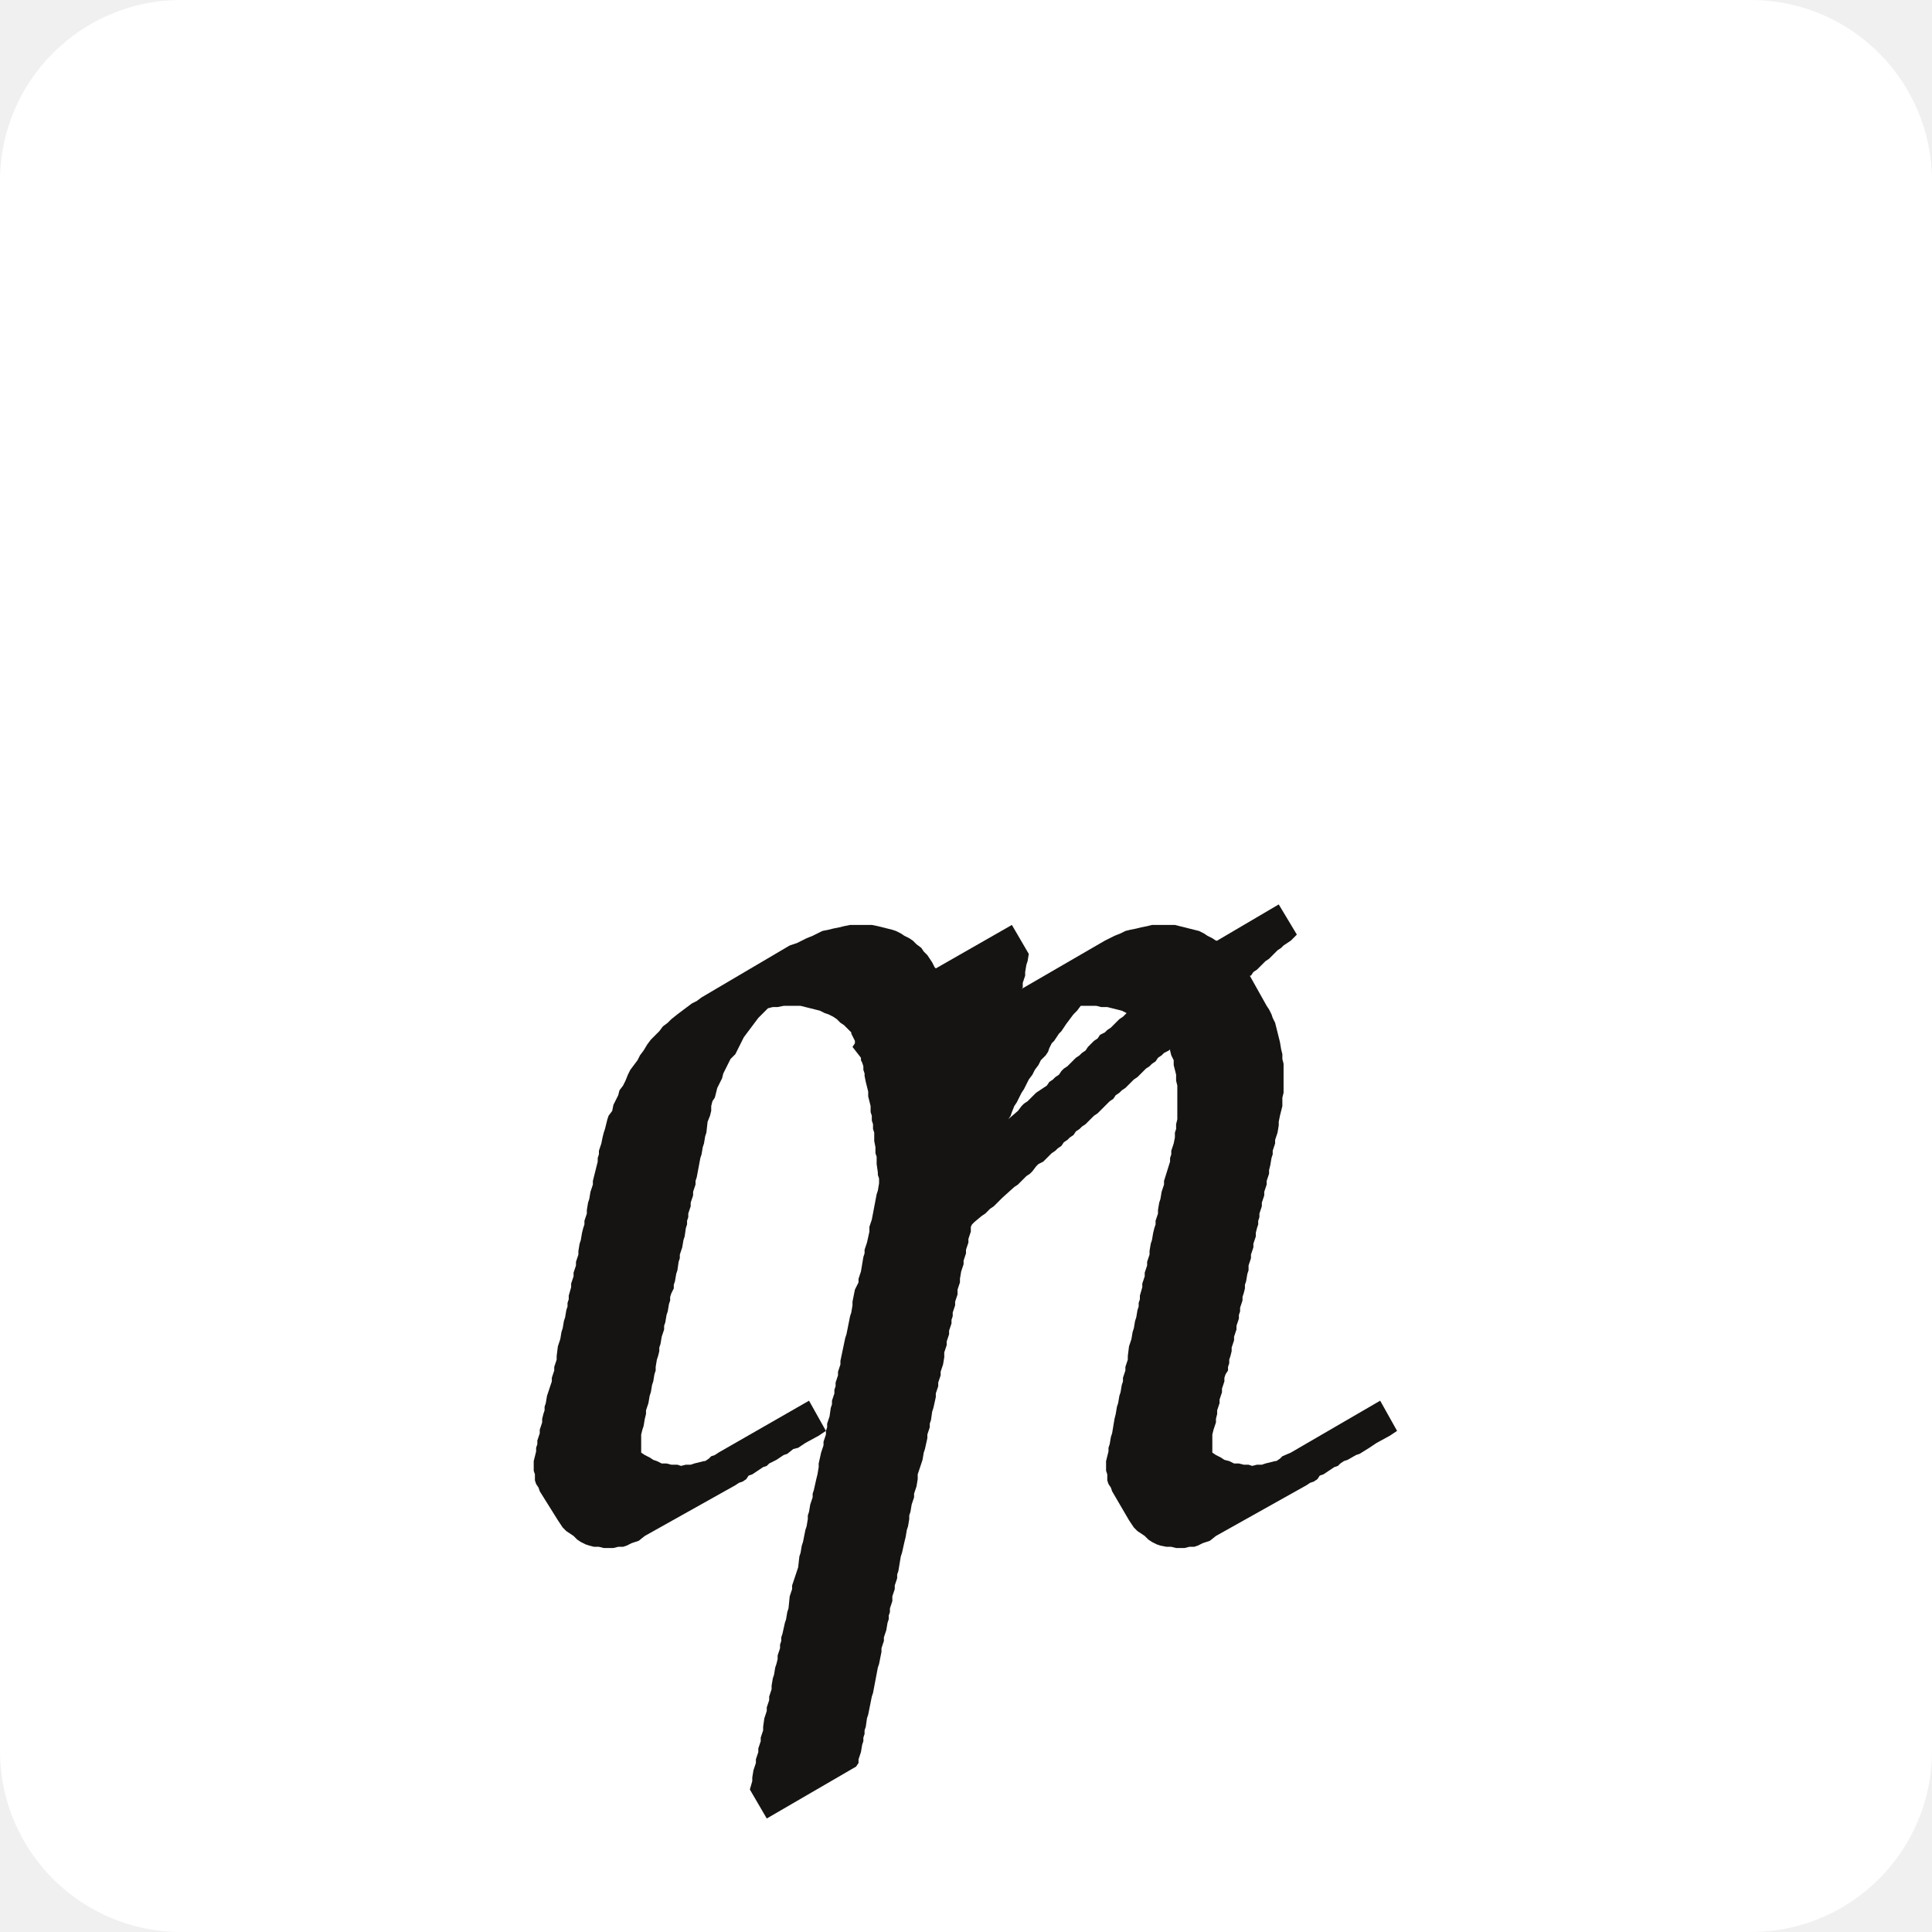
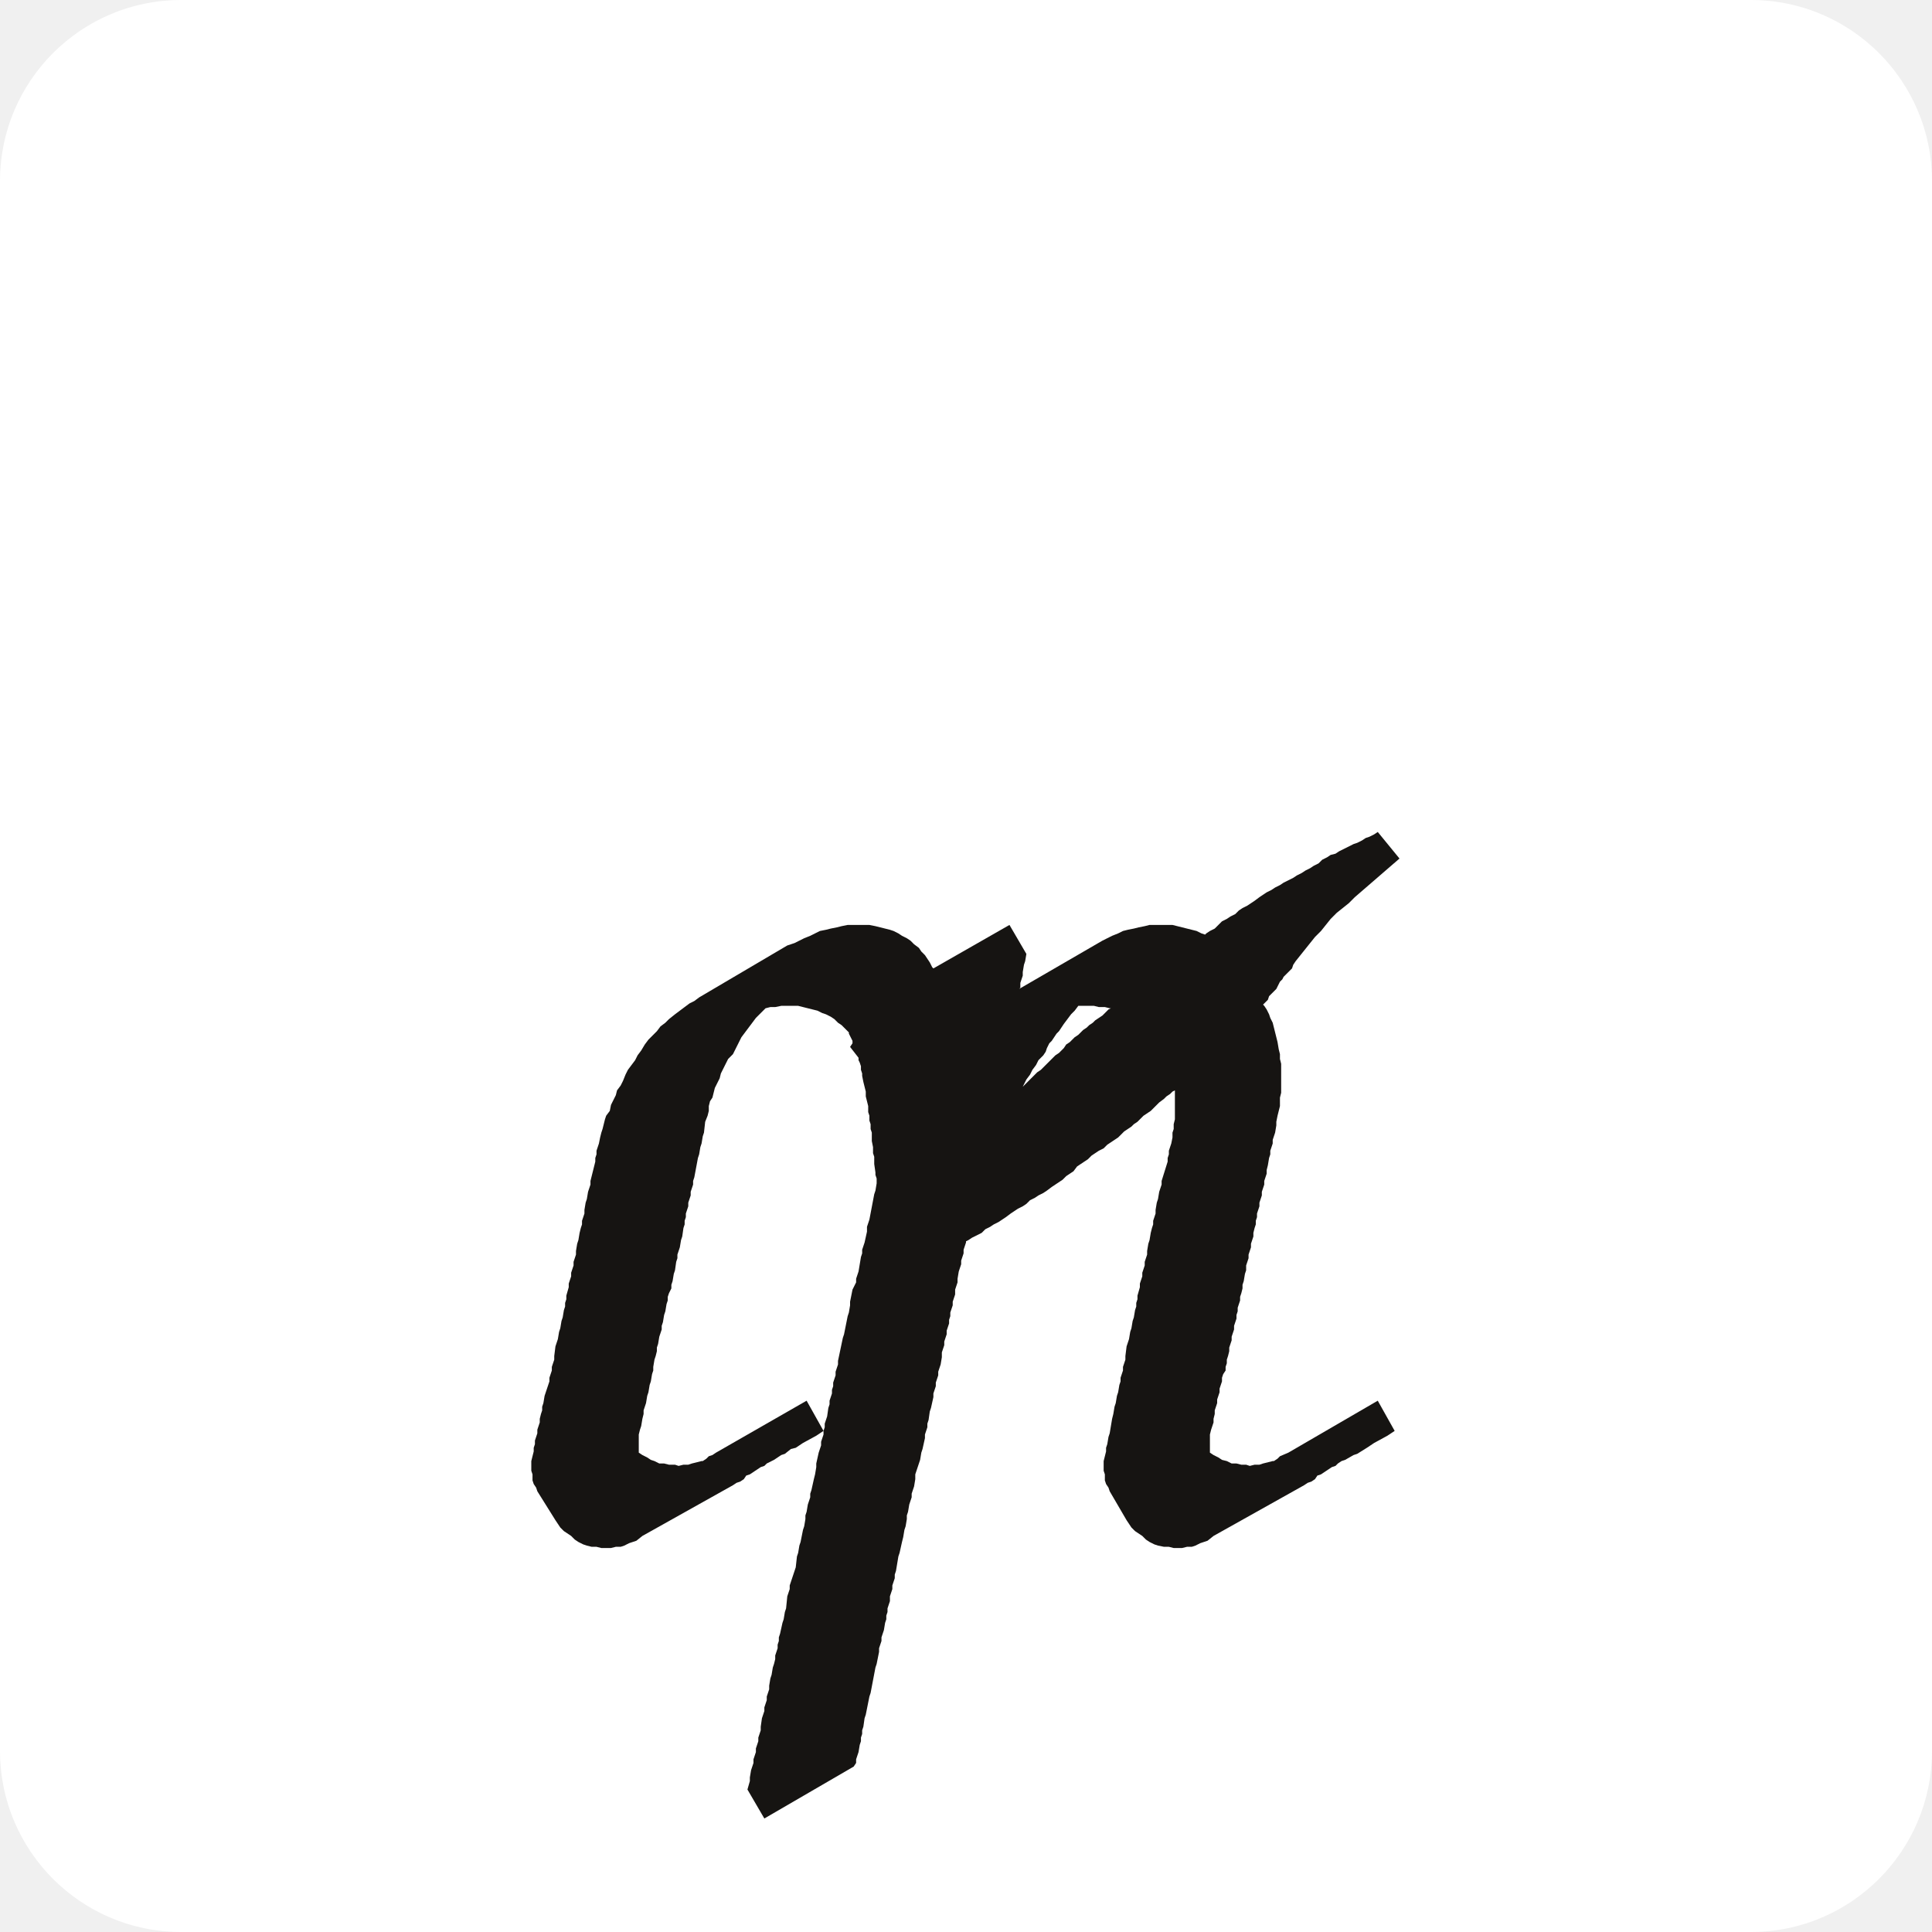
<svg xmlns="http://www.w3.org/2000/svg" width="64" height="64" viewBox="0 0 64 64" role="img" aria-label="U+F0234">
  <rect width="64" height="64" rx="6" fill="#ffffff" />
  <g fill="#161412">
-     <path transform="translate(17.20 49.92) scale(0.04 -0.04)" d="M281 -212 279 -215 205 -258 191 -234 193 -227V-224L194 -218L195 -215L196 -212V-209L198 -203V-200L200 -194V-191L202 -185V-182L203 -175L204 -172L205 -169V-166L207 -160V-157L209 -151V-148L210 -142L211 -139L212 -133L213 -130L214 -126V-123L216 -117V-114L217 -111V-108L218 -105L220 -96L221 -93L222 -87L223 -84L224 -74L225 -71L226 -68V-65L227 -62L230 -53L231 -50L232 -41L233 -38L234 -32L235 -29L237 -19L238 -16L239 -10V-7L240 -4L241 2L242 5L243 8V11L244 14L246 23L247 27L248 33V36L250 45L252 51V54L254 60V63L255 66V69L256 72L257 75L258 82L259 85V88L260 91L261 94V97L262 100V103L264 109V112L265 115L266 118V121L270 140L271 143L274 158L275 161L276 167V170L278 180L281 186V189L282 192L283 195L285 207L286 210V213L288 219L290 228V232L291 235L292 238L296 259L297 262L298 268V269V272L297 275V277L296 284V287V290L295 293V296V298L294 303V307V310L293 313V317L292 320V324L291 327V332L290 336L289 340V344L288 348L287 352L286 357V359L285 362V365L284 368L283 370V372L276 381L278 384V386L276 390L275 392V393L272 396L269 399L266 401L263 404L260 406L256 408L253 409L249 411L245 412L241 413L237 414L233 415H227H223H219L214 414H210L206 413L205 412L201 408L198 405L195 401L192 397L189 393L186 389L184 385L181 379L179 375L175 371L173 367L171 363L169 359L168 355L166 351L164 347L163 343L162 339L160 336L159 332V328L158 324L156 319L155 310L154 307L153 301L152 298L151 292L150 289L147 273L146 270V267L144 261V258L142 252V249L140 243V240L139 237V234L138 231L137 224L136 221L135 215L134 212L133 209V206L132 203L131 196L130 193L129 187L128 184V181L126 177L125 174V171L124 168L123 162L122 159L121 153L120 150V147L119 144L118 141L117 135L116 132V129L115 125L114 122L113 116V113L112 110L111 104L110 101L109 95L108 92L107 86L106 83L105 80V77L104 73L103 67L102 64L101 60V56V54V51V48V45L104 43L108 41L111 39L114 38L118 36H122L126 35H131L134 34L138 35H142L145 36L149 37L153 38H154L157 40L159 42L162 43L165 45L240 88L254 63L251 61L248 59L237 53L234 51L231 49L227 48L222 44L219 43L216 41L213 39L207 36L205 34L202 33L199 31L196 29L193 27L190 26L188 23L185 21L182 20L179 18L104 -24L99 -28L96 -29L93 -30L89 -32L86 -33H82L78 -34H74H70L66 -33H62L58 -32L55 -31L51 -29L48 -27L45 -24L42 -22L39 -20L36 -17L34 -14L32 -11L17 13L16 16L14 19L13 22V27L12 30V34V36V38L13 42L14 46V49L15 52V55L16 58L17 61V64L18 67L19 70V73L20 77L21 80V83L22 86L23 92L24 95L26 101L27 104V107L29 113V116L31 122V125L32 133L33 136L34 139L35 145L36 148L37 154L38 157L39 163L40 166V169L41 172V175L43 182V185L45 191V194L46 197L47 200V203L49 209V212L50 218L51 221L52 227L53 231L54 234V237L56 243V246L57 252L58 255L59 261L60 264L61 267V270L65 286V289L66 292V295L68 301L69 306L70 310L71 313L72 317L73 321L74 324L77 328L78 333L80 337L82 341L83 345L86 349L88 353L90 358L92 362L95 366L98 370L100 374L103 378L106 383L109 387L113 391L116 394L119 398L123 401L126 404L131 408L135 411L139 414L143 417L147 419L151 422L224 465L230 467L234 469L238 471L243 473L247 475L251 477L256 478L260 479L265 480L269 481L274 482H278H284H288H292L297 481L301 480L305 479L309 478L312 477L316 475L319 473L323 471L326 469L329 466L333 463L335 460L338 457L340 454L342 451L344 447L345 446L408 482L422 458L421 452L420 449L419 443V440L417 434V430L416 429L485 469L489 471L493 473L498 475L502 477L506 478L511 479L515 480L520 481L524 482H528H533H538H543L547 481L551 480L555 479L559 478L563 477L567 475L570 473L574 471L577 469H578L629 499L644 474L642 472L639 469L636 467L633 465L631 463L628 461L621 454L618 452L611 445L608 443L606 440H605L619 415L621 412L623 408L624 405L626 401L627 397L628 393L629 389L630 385L631 379L632 375V371L633 367V363V359V355V351V347V343L632 339V336V332L631 328L630 324L629 319V316L628 310L627 307L626 304V301L625 298L624 295V292L623 289L622 283L621 279V276L620 273L619 270V267L618 264L617 261V258L616 255L615 252V249L614 246L613 243V240L612 237V234L611 231L610 227V224L609 221L608 218V215L607 212L606 209V206L605 203L604 200V196L603 193L602 187L601 184V181L600 177L599 174V171L598 168L597 165V162L596 159V156L595 153L594 150V147L593 144L592 141V138L591 135L590 132V129L589 125L588 122V119L587 116V113L585 110L584 107V104L583 101L582 98V95L581 92L580 89V86L579 83L578 80V77L577 73V70L576 67L575 64L574 60V56V54V51V48V45L577 43L581 41L584 39L588 38L592 36H596L600 35H604L607 34L611 35H615L618 36L622 37L626 38H627L630 40L632 42L639 45L713 88L727 63L724 61L721 59L710 53L707 51L704 49L696 44L693 43L686 39L683 38L680 36L678 34L675 33L672 31L669 29L666 27L663 26L661 23L658 21L655 20L652 18L577 -24L572 -28L569 -29L566 -30L562 -32L559 -33H555L551 -34H548H544L540 -33H536L531 -32L528 -31L524 -29L521 -27L518 -24L515 -22L512 -20L509 -17L507 -14L505 -11L491 13L490 16L488 19L487 22V27L486 30V34V36V38L487 42L488 46V49L489 52L490 58L491 61L492 67L493 73L494 77L495 83L496 86L497 92L498 95L499 101L500 104V107L502 113V116L504 122V125L505 133L506 136L507 139L508 145L509 148L510 154L511 157L512 163L513 166V169L514 172V175L516 182V185L518 191V194L519 197L520 200V203L522 209V212L523 218L524 221L525 227L526 231L527 234V237L529 243V246L530 252L531 255L532 261L533 264L534 267V270L539 286V289L540 292V295L542 301L543 306V310L544 313V317L545 321V324V328V333V337V341V345V349L544 353V358L543 362L542 366V370L540 374L539 378V379L538 378L534 376L532 374L529 372L527 369L524 367L522 365L519 363L517 361L514 358L512 356L509 354L507 352L504 349L502 347L499 345L497 343L494 341L492 338L489 336L487 334L485 332L481 328L479 326L476 324L474 322L471 319L469 317L466 315L464 313L461 311L459 308L456 306L454 304L451 302L449 299L446 297L444 295L441 293L439 291L436 288L434 286L430 284L428 282L425 278L423 276L420 274L418 272L415 269L413 267L410 265L400 256L398 254L393 249L390 247L386 243L383 241L377 236L375 234L374 232V228L372 222V219L370 213V210L368 204V201L367 198L366 195L365 189V186L363 180V176L361 170V167L359 161V158L358 155V152L356 146V143L354 137V134L352 128V124L351 118L350 115L349 112V109L348 106L347 103V100L345 94V91L343 82L342 79L341 72L340 69V66L339 63L338 60V57L336 48L335 45L334 39L333 36L330 27V23L329 17L328 14L327 11V8L326 5L325 2L324 -4L323 -7V-10L322 -16L321 -19L320 -25L319 -29L317 -38L316 -41L315 -47L314 -53L313 -56V-59L312 -62L311 -65V-68L309 -74V-78L308 -81L307 -84V-87L306 -90V-93L305 -96L304 -102L303 -105L302 -108V-111L301 -114L300 -117V-120L298 -130L297 -133L293 -154L292 -157L289 -172L288 -175L287 -182L286 -185V-188L285 -191V-194L284 -197L283 -203L282 -206L281 -209ZM491 413 487 414H482L478 415H473H469H465L462 411L459 408L456 404L453 400L451 397L449 394L447 392L445 389L443 386L441 384L439 380L438 377L436 374L432 370L430 366L427 362L425 358L422 354L420 350L418 346L416 343L414 339L412 335L410 332L408 327L407 324L405 321L406 322L413 328L416 332L418 334L421 336L423 338L426 341L428 343L431 345L434 347L437 349L439 352L442 354L444 356L447 358L449 361L451 363L454 365L456 367L459 370L461 372L464 374L466 376L469 378L471 381L474 384L476 386L479 388L481 391L485 393L487 395L490 397L492 399L495 402L497 404L500 406L502 408L503 409L499 411L495 412Z" />
+     <path transform="translate(17.12 49.92) scale(0.04 -0.04)" d="M281 -212 279 -215 205 -258 191 -234 193 -227V-224L194 -218L195 -215L196 -212V-209L198 -203V-200L200 -194V-191L202 -185V-182L203 -175L204 -172L205 -169V-166L207 -160V-157L209 -151V-148L210 -142L211 -139L212 -133L213 -130L214 -126V-123L216 -117V-114L217 -111V-108L218 -105L220 -96L221 -93L222 -87L223 -84L224 -74L225 -71L226 -68V-65L227 -62L230 -53L231 -50L232 -41L233 -38L234 -32L235 -29L237 -19L238 -16L239 -10V-7L240 -4L241 2L242 5L243 8V11L244 14L246 23L247 27L248 33V36L250 45L252 51V54L254 60V63L255 66V69L256 72L257 75L258 82L259 85V88L260 91L261 94V97L262 100V103L264 109V112L265 115L266 118V121L270 140L271 143L274 158L275 161L276 167V170L278 180L281 186V189L282 192L283 195L285 207L286 210V213L288 219L290 228V232L291 235L292 238L296 259L297 262L298 268V269V272L297 275V277L296 284V287V290L295 293V296V298L294 303V307V310L293 313V317L292 320V324L291 327V332L290 336L289 340V344L288 348L287 352L286 357V359L285 362V365L284 368L283 370V372L276 381L278 384V386L276 390L275 392V393L272 396L269 399L266 401L263 404L260 406L256 408L253 409L249 411L245 412L241 413L237 414L233 415H227H223H219L214 414H210L206 413L205 412L201 408L198 405L195 401L192 397L189 393L186 389L184 385L181 379L179 375L175 371L173 367L171 363L169 359L168 355L166 351L164 347L163 343L162 339L160 336L159 332V328L158 324L156 319L155 310L154 307L153 301L152 298L151 292L150 289L147 273L146 270V267L144 261V258L142 252V249L140 243V240L139 237V234L138 231L137 224L136 221L135 215L134 212L133 209V206L132 203L131 196L130 193L129 187L128 184V181L126 177L125 174V171L124 168L123 162L122 159L121 153L120 150V147L119 144L118 141L117 135L116 132V129L115 125L114 122L113 116V113L112 110L111 104L110 101L109 95L108 92L107 86L106 83L105 80V77L104 73L103 67L102 64L101 60V56V54V51V48V45L104 43L108 41L111 39L114 38L118 36H122L126 35H131L134 34L138 35H142L145 36L149 37L153 38H154L157 40L159 42L162 43L165 45L240 88L254 63L251 61L248 59L237 53L234 51L231 49L227 48L222 44L219 43L216 41L213 39L207 36L205 34L202 33L199 31L196 29L193 27L190 26L188 23L185 21L182 20L179 18L104 -24L99 -28L96 -29L93 -30L89 -32L86 -33H82L78 -34H74H70L66 -33H62L58 -32L55 -31L51 -29L48 -27L45 -24L42 -22L39 -20L36 -17L34 -14L32 -11L17 13L16 16L14 19L13 22V27L12 30V34V36V38L13 42L14 46V49L15 52V55L16 58L17 61V64L18 67L19 70V73L20 77L21 80V83L22 86L23 92L24 95L26 101L27 104V107L29 113V116L31 122V125L32 133L33 136L34 139L35 145L36 148L37 154L38 157L39 163L40 166V169L41 172V175L43 182V185L45 191V194L46 197L47 200V203L49 209V212L50 218L51 221L52 227L53 231L54 234V237L56 243V246L57 252L58 255L59 261L60 264L61 267V270L65 286V289L66 292V295L68 301L69 306L70 310L71 313L72 317L73 321L74 324L77 328L78 333L80 337L82 341L83 345L86 349L88 353L90 358L92 362L95 366L98 370L100 374L103 378L106 383L109 387L113 391L116 394L119 398L123 401L126 404L131 408L135 411L139 414L143 417L147 419L151 422L224 465L230 467L234 469L238 471L243 473L247 475L251 477L256 478L260 479L265 480L269 481L274 482H278H284H288H292L297 481L301 480L305 479L309 478L312 477L316 475L319 473L323 471L326 469L329 466L333 463L335 460L338 457L340 454L342 451L344 447L345 446L408 482L422 458L421 452L420 449L419 443V440L417 434V430L416 429L485 469L489 471L493 473L498 475L502 477L506 478L511 479L515 480L520 481L524 482H528H533H538H543L547 481L551 480L555 479L559 478L563 477L567 475L570 474L571 475L574 477L578 479L581 482L584 485L588 487L591 489L595 491L598 494L601 496L605 498L608 500L611 502L615 505L618 507L621 509L625 511L628 513L632 515L635 517L639 519L643 521L646 523L650 525L653 527L657 529L660 531L664 533L667 536L671 538L674 540L678 541L681 543L685 545L689 547L693 549L696 550L700 552L703 554L706 555L710 557L713 559L731 537L694 505L689 500L684 496L679 492L674 487L670 482L666 477L661 472L657 467L653 462L649 457L645 452L643 449L642 446L640 444L638 442L635 439L634 437L632 435L630 431L629 429L627 427L625 425L623 423L622 420L620 418L618 416L619 415L621 412L623 408L624 405L626 401L627 397L628 393L629 389L630 385L631 379L632 375V371L633 367V363V359V355V351V347V343L632 339V336V332L631 328L630 324L629 319V316L628 310L627 307L626 304V301L625 298L624 295V292L623 289L622 283L621 279V276L620 273L619 270V267L618 264L617 261V258L616 255L615 252V249L614 246L613 243V240L612 237V234L611 231L610 227V224L609 221L608 218V215L607 212L606 209V206L605 203L604 200V196L603 193L602 187L601 184V181L600 177L599 174V171L598 168L597 165V162L596 159V156L595 153L594 150V147L593 144L592 141V138L591 135L590 132V129L589 125L588 122V119L587 116V113L585 110L584 107V104L583 101L582 98V95L581 92L580 89V86L579 83L578 80V77L577 73V70L576 67L575 64L574 60V56V54V51V48V45L577 43L581 41L584 39L588 38L592 36H596L600 35H604L607 34L611 35H615L618 36L622 37L626 38H627L630 40L632 42L639 45L713 88L727 63L724 61L721 59L710 53L707 51L704 49L696 44L693 43L686 39L683 38L680 36L678 34L675 33L672 31L669 29L666 27L663 26L661 23L658 21L655 20L652 18L577 -24L572 -28L569 -29L566 -30L562 -32L559 -33H555L551 -34H548H544L540 -33H536L531 -32L528 -31L524 -29L521 -27L518 -24L515 -22L512 -20L509 -17L507 -14L505 -11L491 13L490 16L488 19L487 22V27L486 30V34V36V38L487 42L488 46V49L489 52L490 58L491 61L492 67L493 73L494 77L495 83L496 86L497 92L498 95L499 101L500 104V107L502 113V116L504 122V125L505 133L506 136L507 139L508 145L509 148L510 154L511 157L512 163L513 166V169L514 172V175L516 182V185L518 191V194L519 197L520 200V203L522 209V212L523 218L524 221L525 227L526 231L527 234V237L529 243V246L530 252L531 255L532 261L533 264L534 267V270L539 286V289L540 292V295L542 301L543 306V310L544 313V317L545 321V324V328V333V337V341V345L543 344L541 342L538 340L536 338L532 335L530 333L527 330L525 328L522 326L519 324L517 322L514 319L511 317L509 315L506 313L503 311L500 308L498 306L495 304L492 302L489 300L486 297L482 295L479 293L476 291L473 288L470 286L467 284L464 282L461 278L458 276L455 274L452 271L449 269L446 267L443 265L439 262L436 260L432 258L429 256L425 254L422 251L419 249L415 247L412 245L409 243L405 240L402 238L399 236L395 234L392 232L388 230L385 227L381 225L377 223L374 221L372 220V219L370 213V210L368 204V201L367 198L366 195L365 189V186L363 180V176L361 170V167L359 161V158L358 155V152L356 146V143L354 137V134L352 128V124L351 118L350 115L349 112V109L348 106L347 103V100L345 94V91L343 82L342 79L341 72L340 69V66L339 63L338 60V57L336 48L335 45L334 39L333 36L330 27V23L329 17L328 14L327 11V8L326 5L325 2L324 -4L323 -7V-10L322 -16L321 -19L320 -25L319 -29L317 -38L316 -41L315 -47L314 -53L313 -56V-59L312 -62L311 -65V-68L309 -74V-78L308 -81L307 -84V-87L306 -90V-93L305 -96L304 -102L303 -105L302 -108V-111L301 -114L300 -117V-120L298 -130L297 -133L293 -154L292 -157L289 -172L288 -175L287 -182L286 -185V-188L285 -191V-194L284 -197L283 -203L282 -206L281 -209ZM478 415H473H469H465L462 411L459 408L456 404L453 400L451 397L449 394L447 392L445 389L443 386L441 384L439 380L438 377L436 374L432 370L430 366L427 362L425 358L422 354L420 350L419 348L421 350L423 352L425 354L427 356L429 358L431 360L434 362L436 364L438 366L440 368L442 370L444 372L446 374L449 376L451 378L453 380L455 383L458 385L460 387L462 389L465 391L467 393L469 395L472 397L474 399L477 401L479 403L482 405L485 407L488 410L490 412L492 413H491L487 414H482Z" />
  </g>
</svg>
